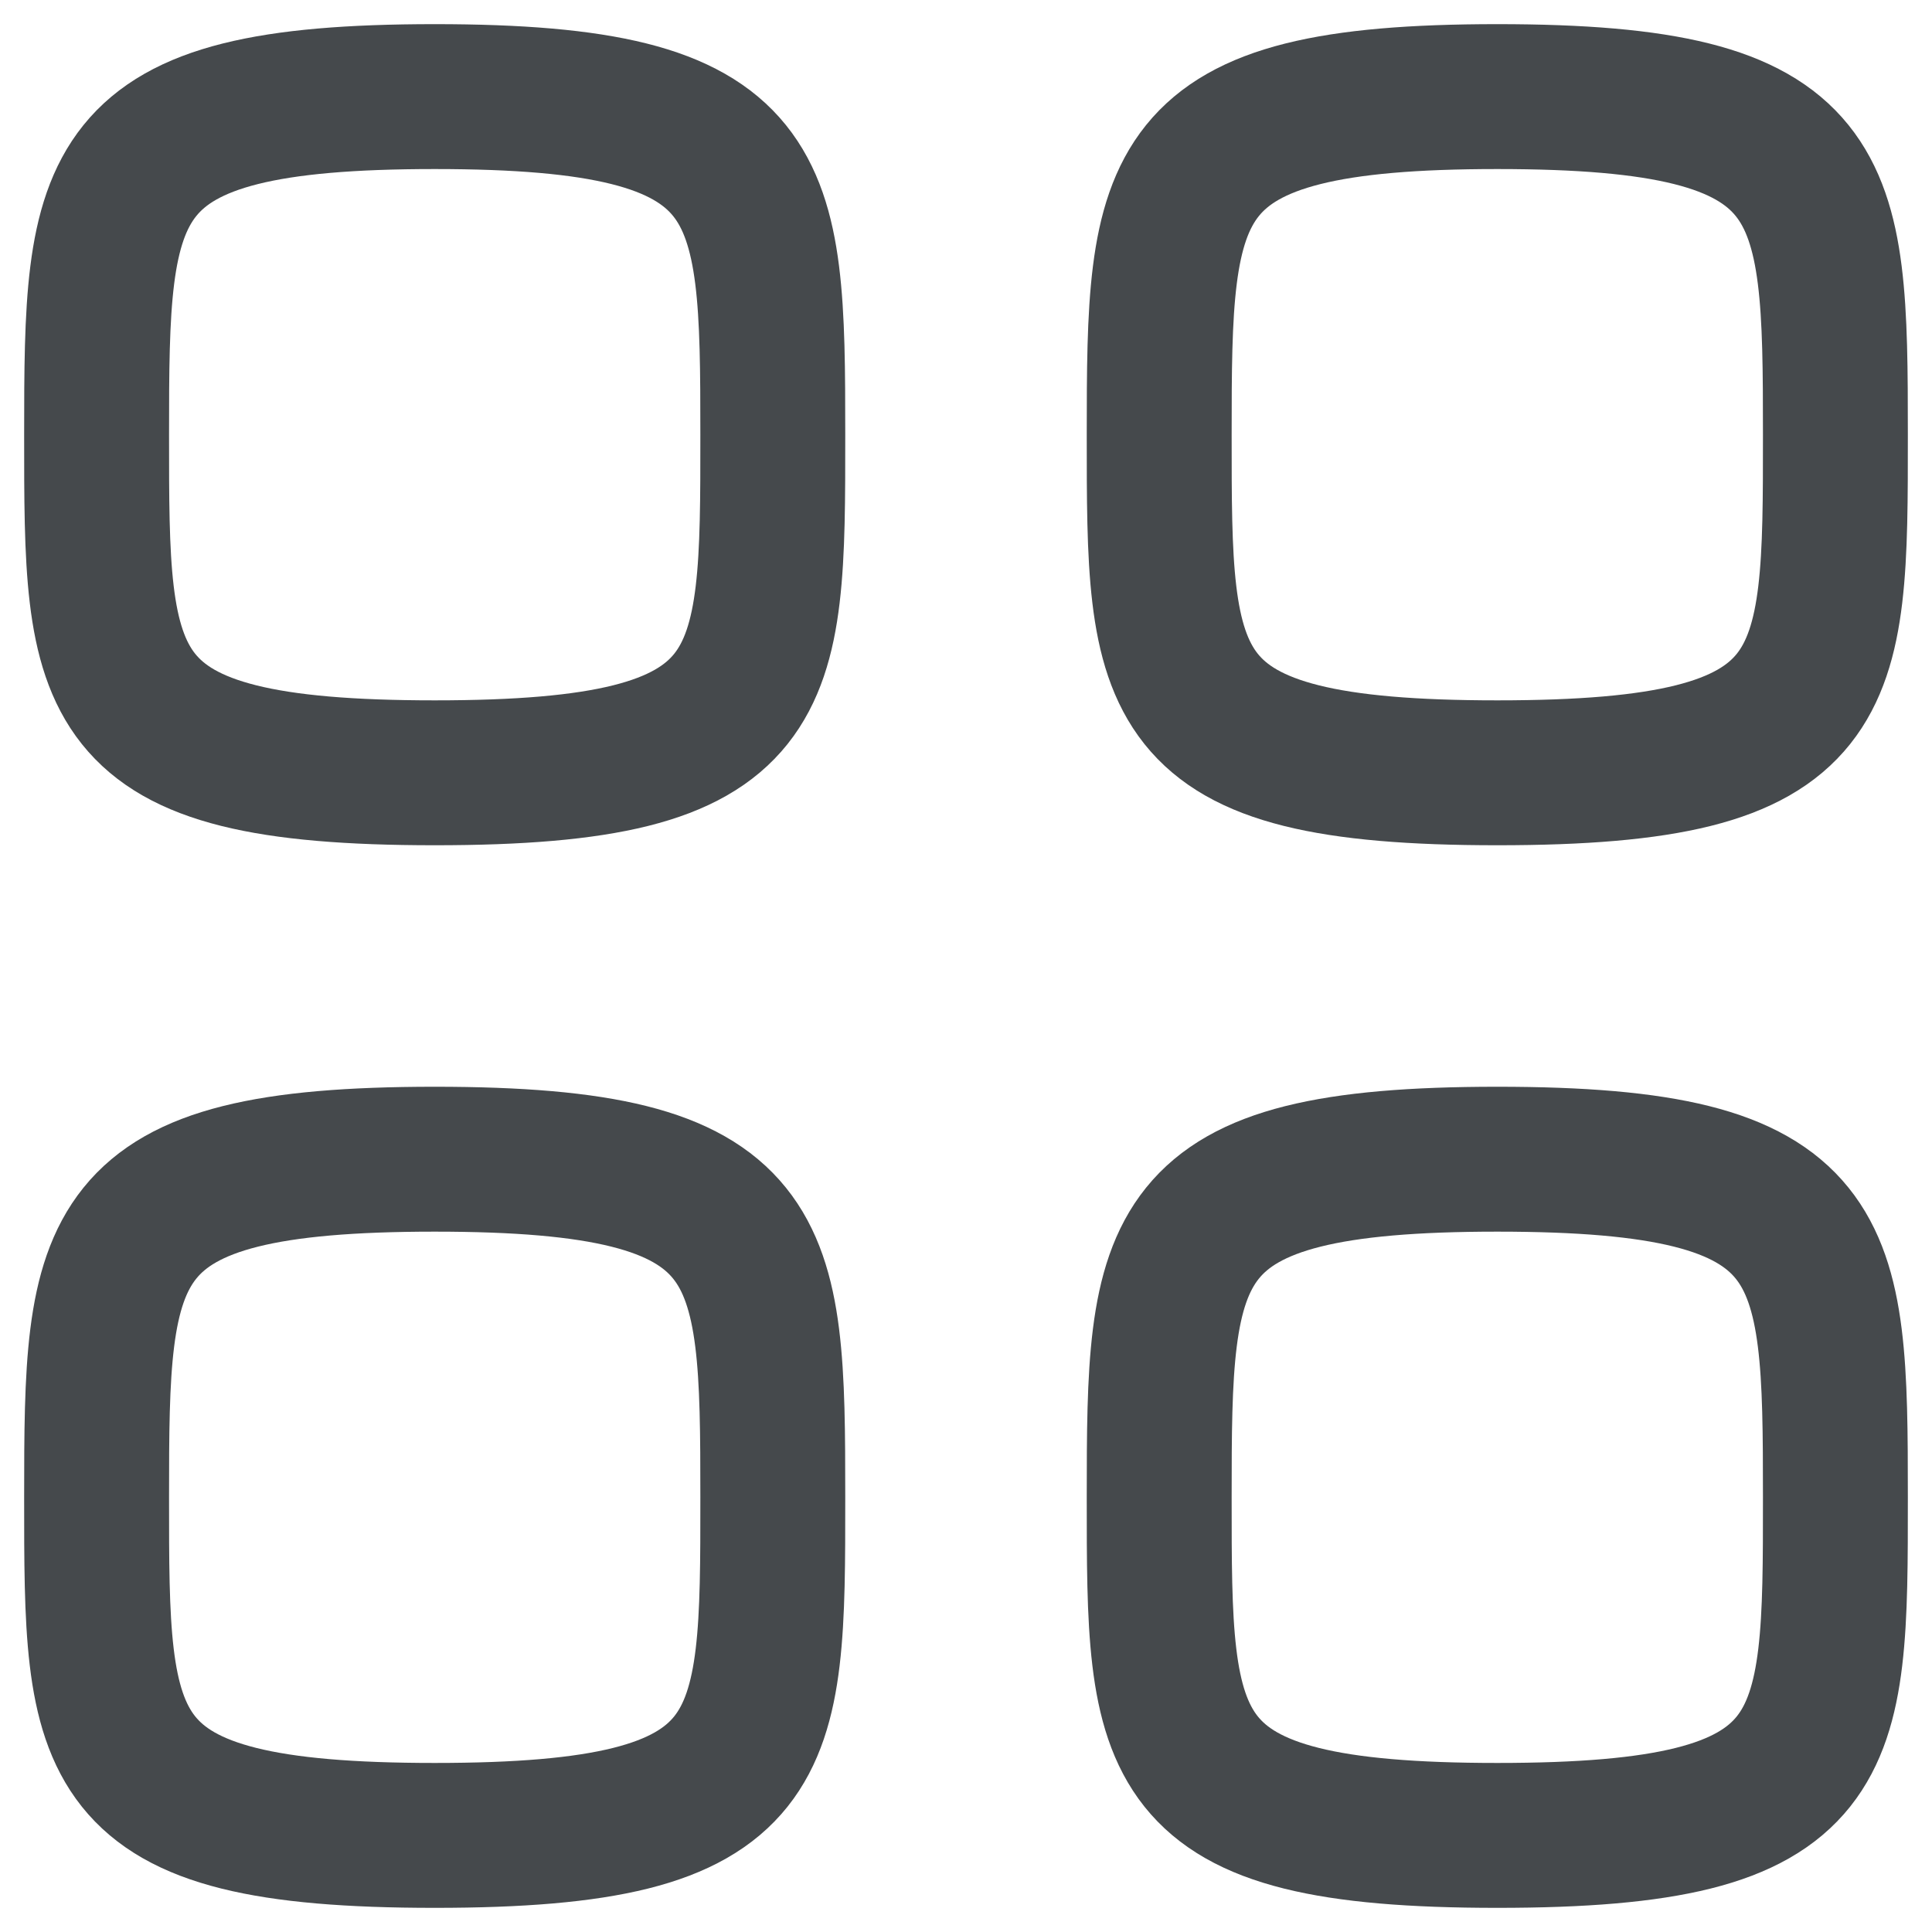
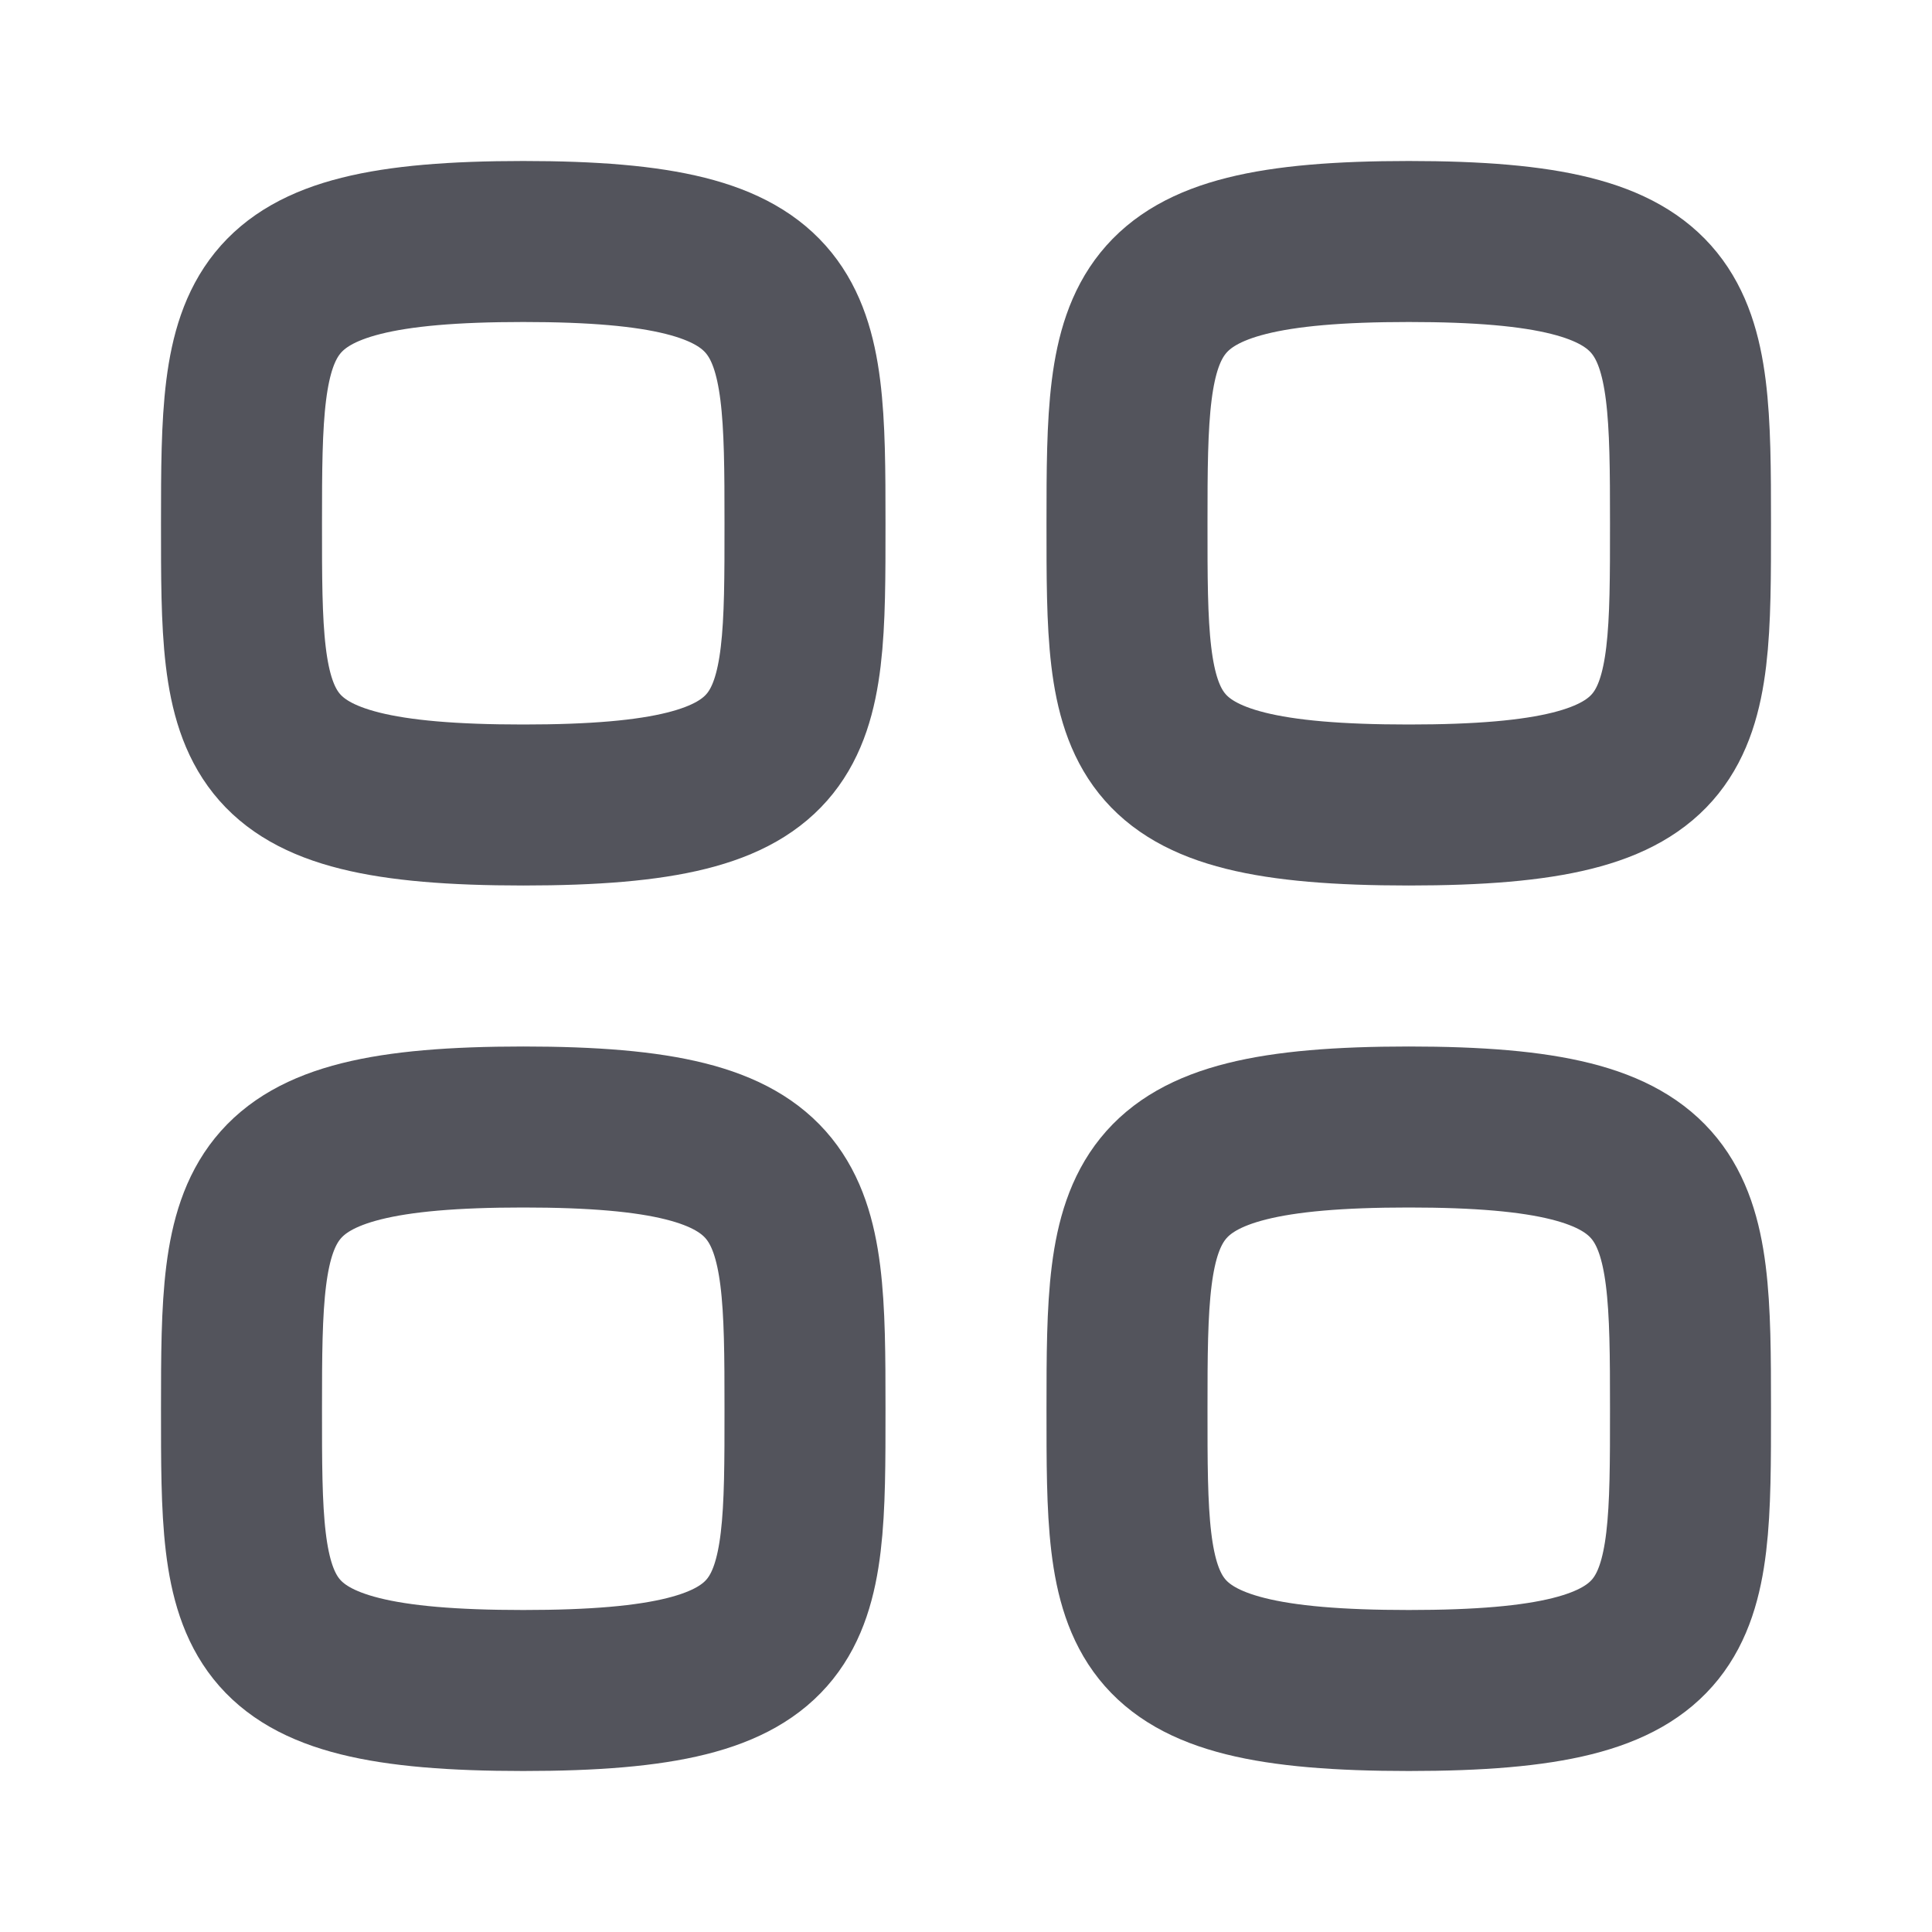
- <svg xmlns="http://www.w3.org/2000/svg" width="20" height="20" viewBox="0 0 20 20" fill="none">
-   <g id="Category">
-     <path id="Stroke 1" fill-rule="evenodd" clip-rule="evenodd" d="M1 4.5C1 1.875 1.028 1 4.5 1C7.972 1 8 1.875 8 4.5C8 7.125 8.011 8 4.5 8C0.989 8 1 7.125 1 4.5Z" stroke="#45494c" stroke-width="1.5" stroke-linecap="round" stroke-linejoin="round" />
-     <path id="Stroke 3" fill-rule="evenodd" clip-rule="evenodd" d="M12 4.5C12 1.875 12.028 1 15.5 1C18.972 1 19 1.875 19 4.5C19 7.125 19.011 8 15.5 8C11.989 8 12 7.125 12 4.5Z" stroke="#45494c" stroke-width="1.5" stroke-linecap="round" stroke-linejoin="round" />
-     <path id="Stroke 5" fill-rule="evenodd" clip-rule="evenodd" d="M1 15.5C1 12.875 1.028 12 4.5 12C7.972 12 8 12.875 8 15.5C8 18.125 8.011 19 4.5 19C0.989 19 1 18.125 1 15.5Z" stroke="#45494c" stroke-width="1.5" stroke-linecap="round" stroke-linejoin="round" />
-     <path id="Stroke 7" fill-rule="evenodd" clip-rule="evenodd" d="M12 15.5C12 12.875 12.028 12 15.5 12C18.972 12 19 12.875 19 15.5C19 18.125 19.011 19 15.5 19C11.989 19 12 18.125 12 15.5Z" stroke="#45494c" stroke-width="1.5" stroke-linecap="round" stroke-linejoin="round" />
+ <svg xmlns="http://www.w3.org/2000/svg" width="24" height="24" viewBox="0 0 24 24" fill="none">
+   <g id="Iconly/Light/Category">
+     <g id="Category">
+       <path id="Stroke 1" fill-rule="evenodd" clip-rule="evenodd" d="M3 6.5C3 3.875 3.028 3 6.5 3C9.972 3 10 3.875 10 6.5C10 9.125 10.011 10 6.5 10C2.989 10 3 9.125 3 6.5Z" stroke="#53545C" stroke-width="2" stroke-linecap="round" stroke-linejoin="round" />
+       <path id="Stroke 3" fill-rule="evenodd" clip-rule="evenodd" d="M14 6.5C14 3.875 14.028 3 17.5 3C20.972 3 21 3.875 21 6.5C21 9.125 21.011 10 17.5 10C13.989 10 14 9.125 14 6.5Z" stroke="#53545C" stroke-width="2" stroke-linecap="round" stroke-linejoin="round" />
+       <path id="Stroke 5" fill-rule="evenodd" clip-rule="evenodd" d="M3 17.5C3 14.875 3.028 14 6.5 14C9.972 14 10 14.875 10 17.5C10 20.125 10.011 21 6.5 21C2.989 21 3 20.125 3 17.5Z" stroke="#53545C" stroke-width="2" stroke-linecap="round" stroke-linejoin="round" />
+       <path id="Stroke 7" fill-rule="evenodd" clip-rule="evenodd" d="M14 17.5C14 14.875 14.028 14 17.5 14C20.972 14 21 14.875 21 17.5C21 20.125 21.011 21 17.5 21C13.989 21 14 20.125 14 17.5Z" stroke="#53545C" stroke-width="2" stroke-linecap="round" stroke-linejoin="round" />
+     </g>
  </g>
</svg>
